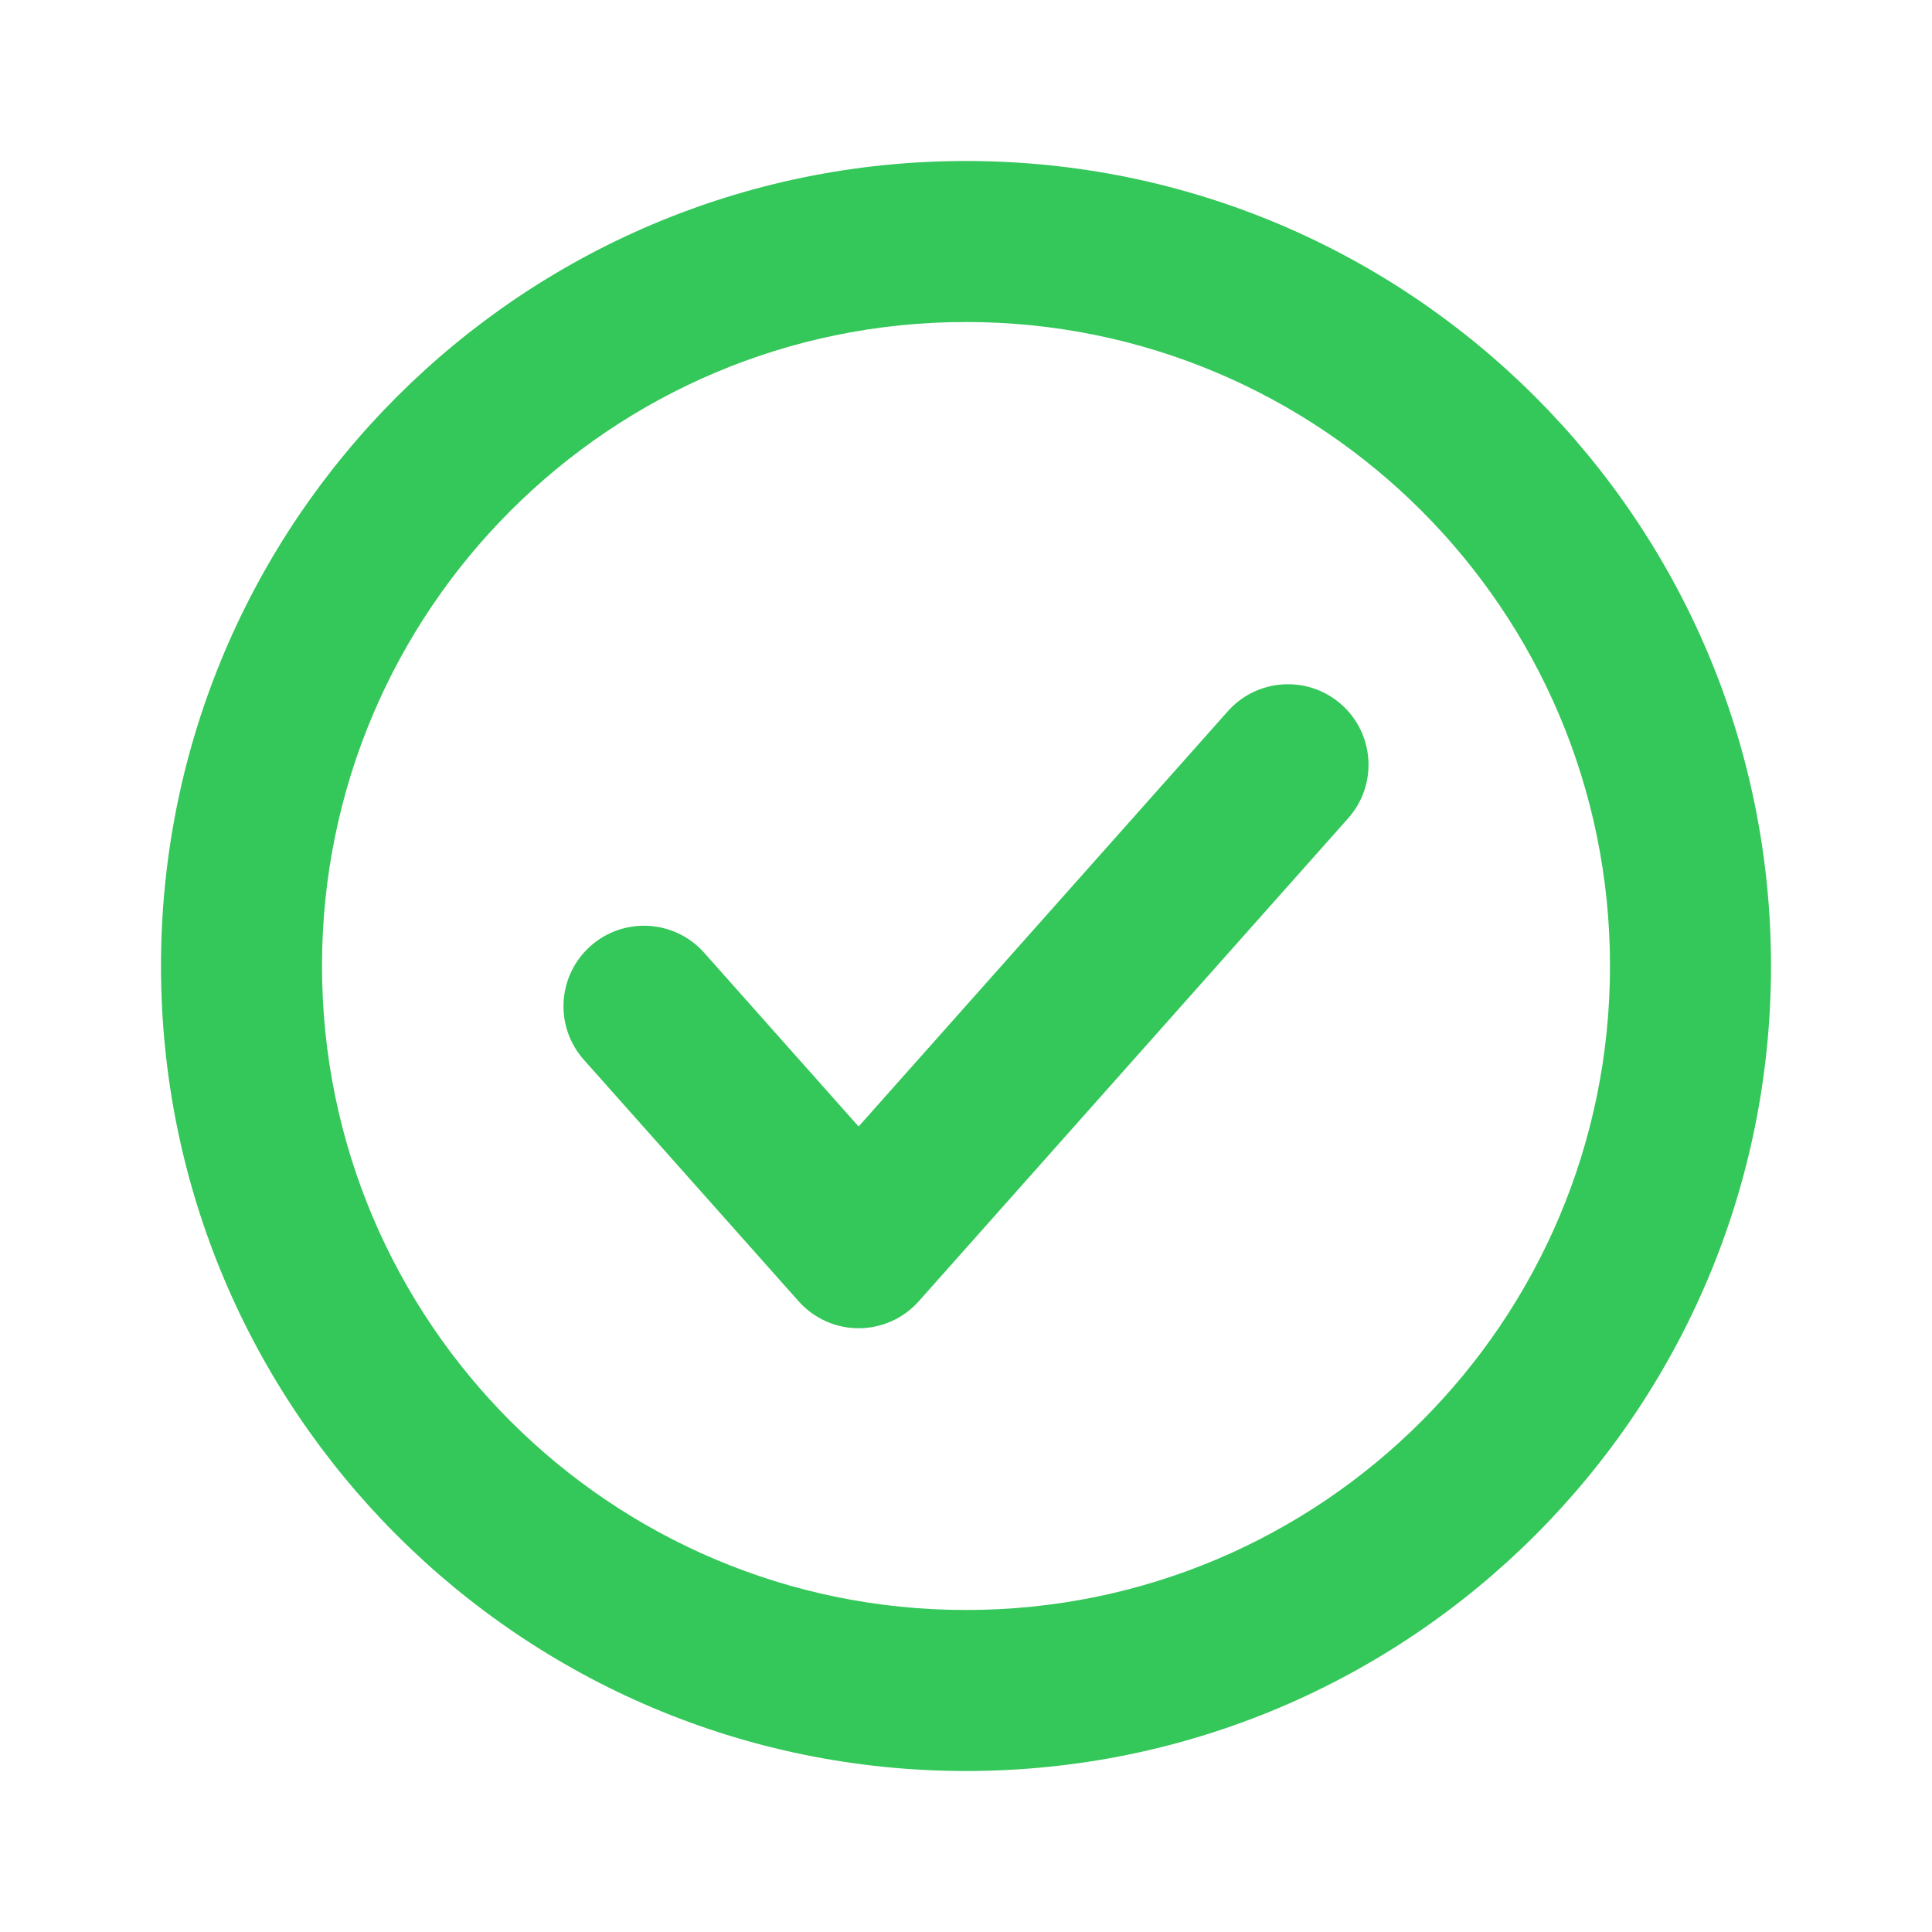
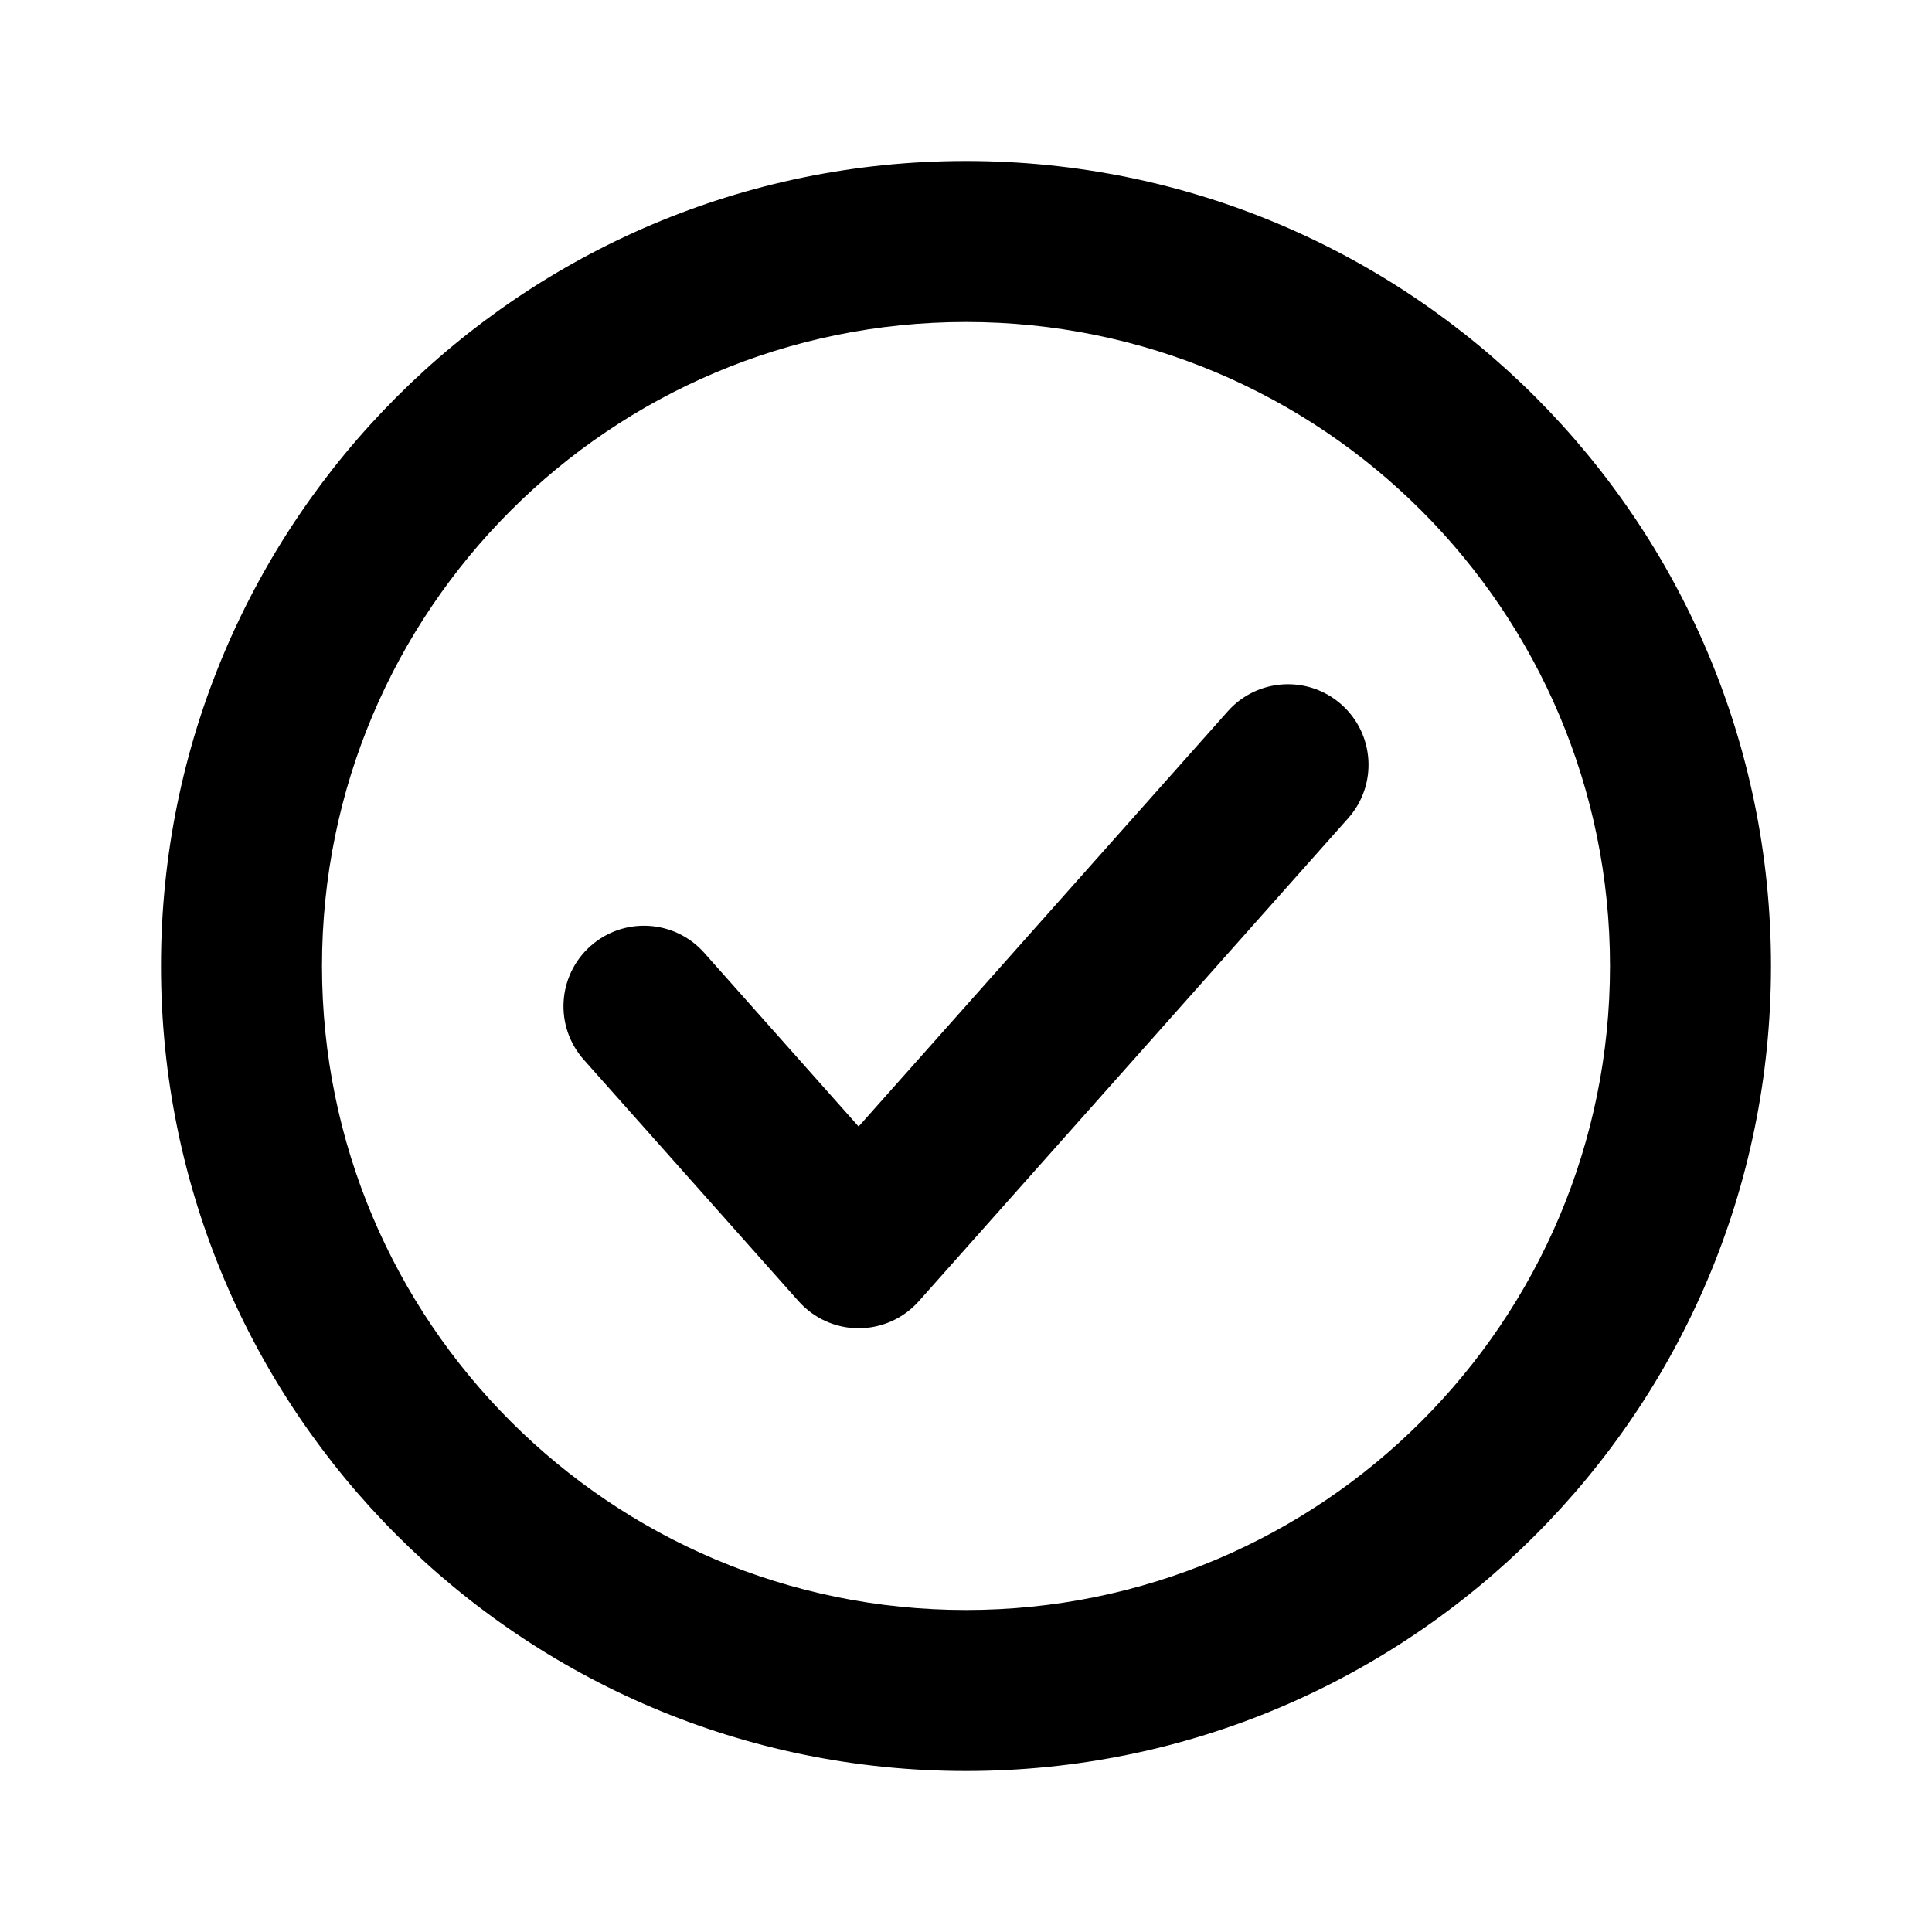
- <svg xmlns="http://www.w3.org/2000/svg" width="12" height="12" viewBox="0 0 12 12" fill="none">
-   <path d="M6 2C3.791 2 2 3.791 2 6C2 8.209 3.791 10 6 10C8.209 10 10 8.209 10 6C10 3.791 8.209 2 6 2ZM1 6C1 3.239 3.239 1 6 1C8.761 1 11 3.239 11 6C11 8.761 8.761 11 6 11C3.239 11 1 8.761 1 6ZM8.332 4.376C8.539 4.56 8.557 4.876 8.374 5.082L5.707 8.082C5.612 8.189 5.476 8.25 5.333 8.25C5.191 8.25 5.055 8.189 4.96 8.082L3.626 6.582C3.443 6.376 3.461 6.06 3.668 5.876C3.874 5.693 4.19 5.711 4.374 5.918L5.333 6.997L7.626 4.418C7.81 4.211 8.126 4.193 8.332 4.376Z" fill="#34C759" />
+ <svg xmlns="http://www.w3.org/2000/svg" width="12" height="12" viewBox="0 0 12 12" fill="currentColor">
+   <path d="M6 2C3.791 2 2 3.791 2 6C2 8.209 3.791 10 6 10C8.209 10 10 8.209 10 6C10 3.791 8.209 2 6 2ZM1 6C1 3.239 3.239 1 6 1C8.761 1 11 3.239 11 6C11 8.761 8.761 11 6 11C3.239 11 1 8.761 1 6ZM8.332 4.376C8.539 4.56 8.557 4.876 8.374 5.082L5.707 8.082C5.612 8.189 5.476 8.25 5.333 8.25C5.191 8.25 5.055 8.189 4.96 8.082L3.626 6.582C3.443 6.376 3.461 6.06 3.668 5.876C3.874 5.693 4.19 5.711 4.374 5.918L5.333 6.997L7.626 4.418C7.81 4.211 8.126 4.193 8.332 4.376Z" fill="current" />
</svg>
